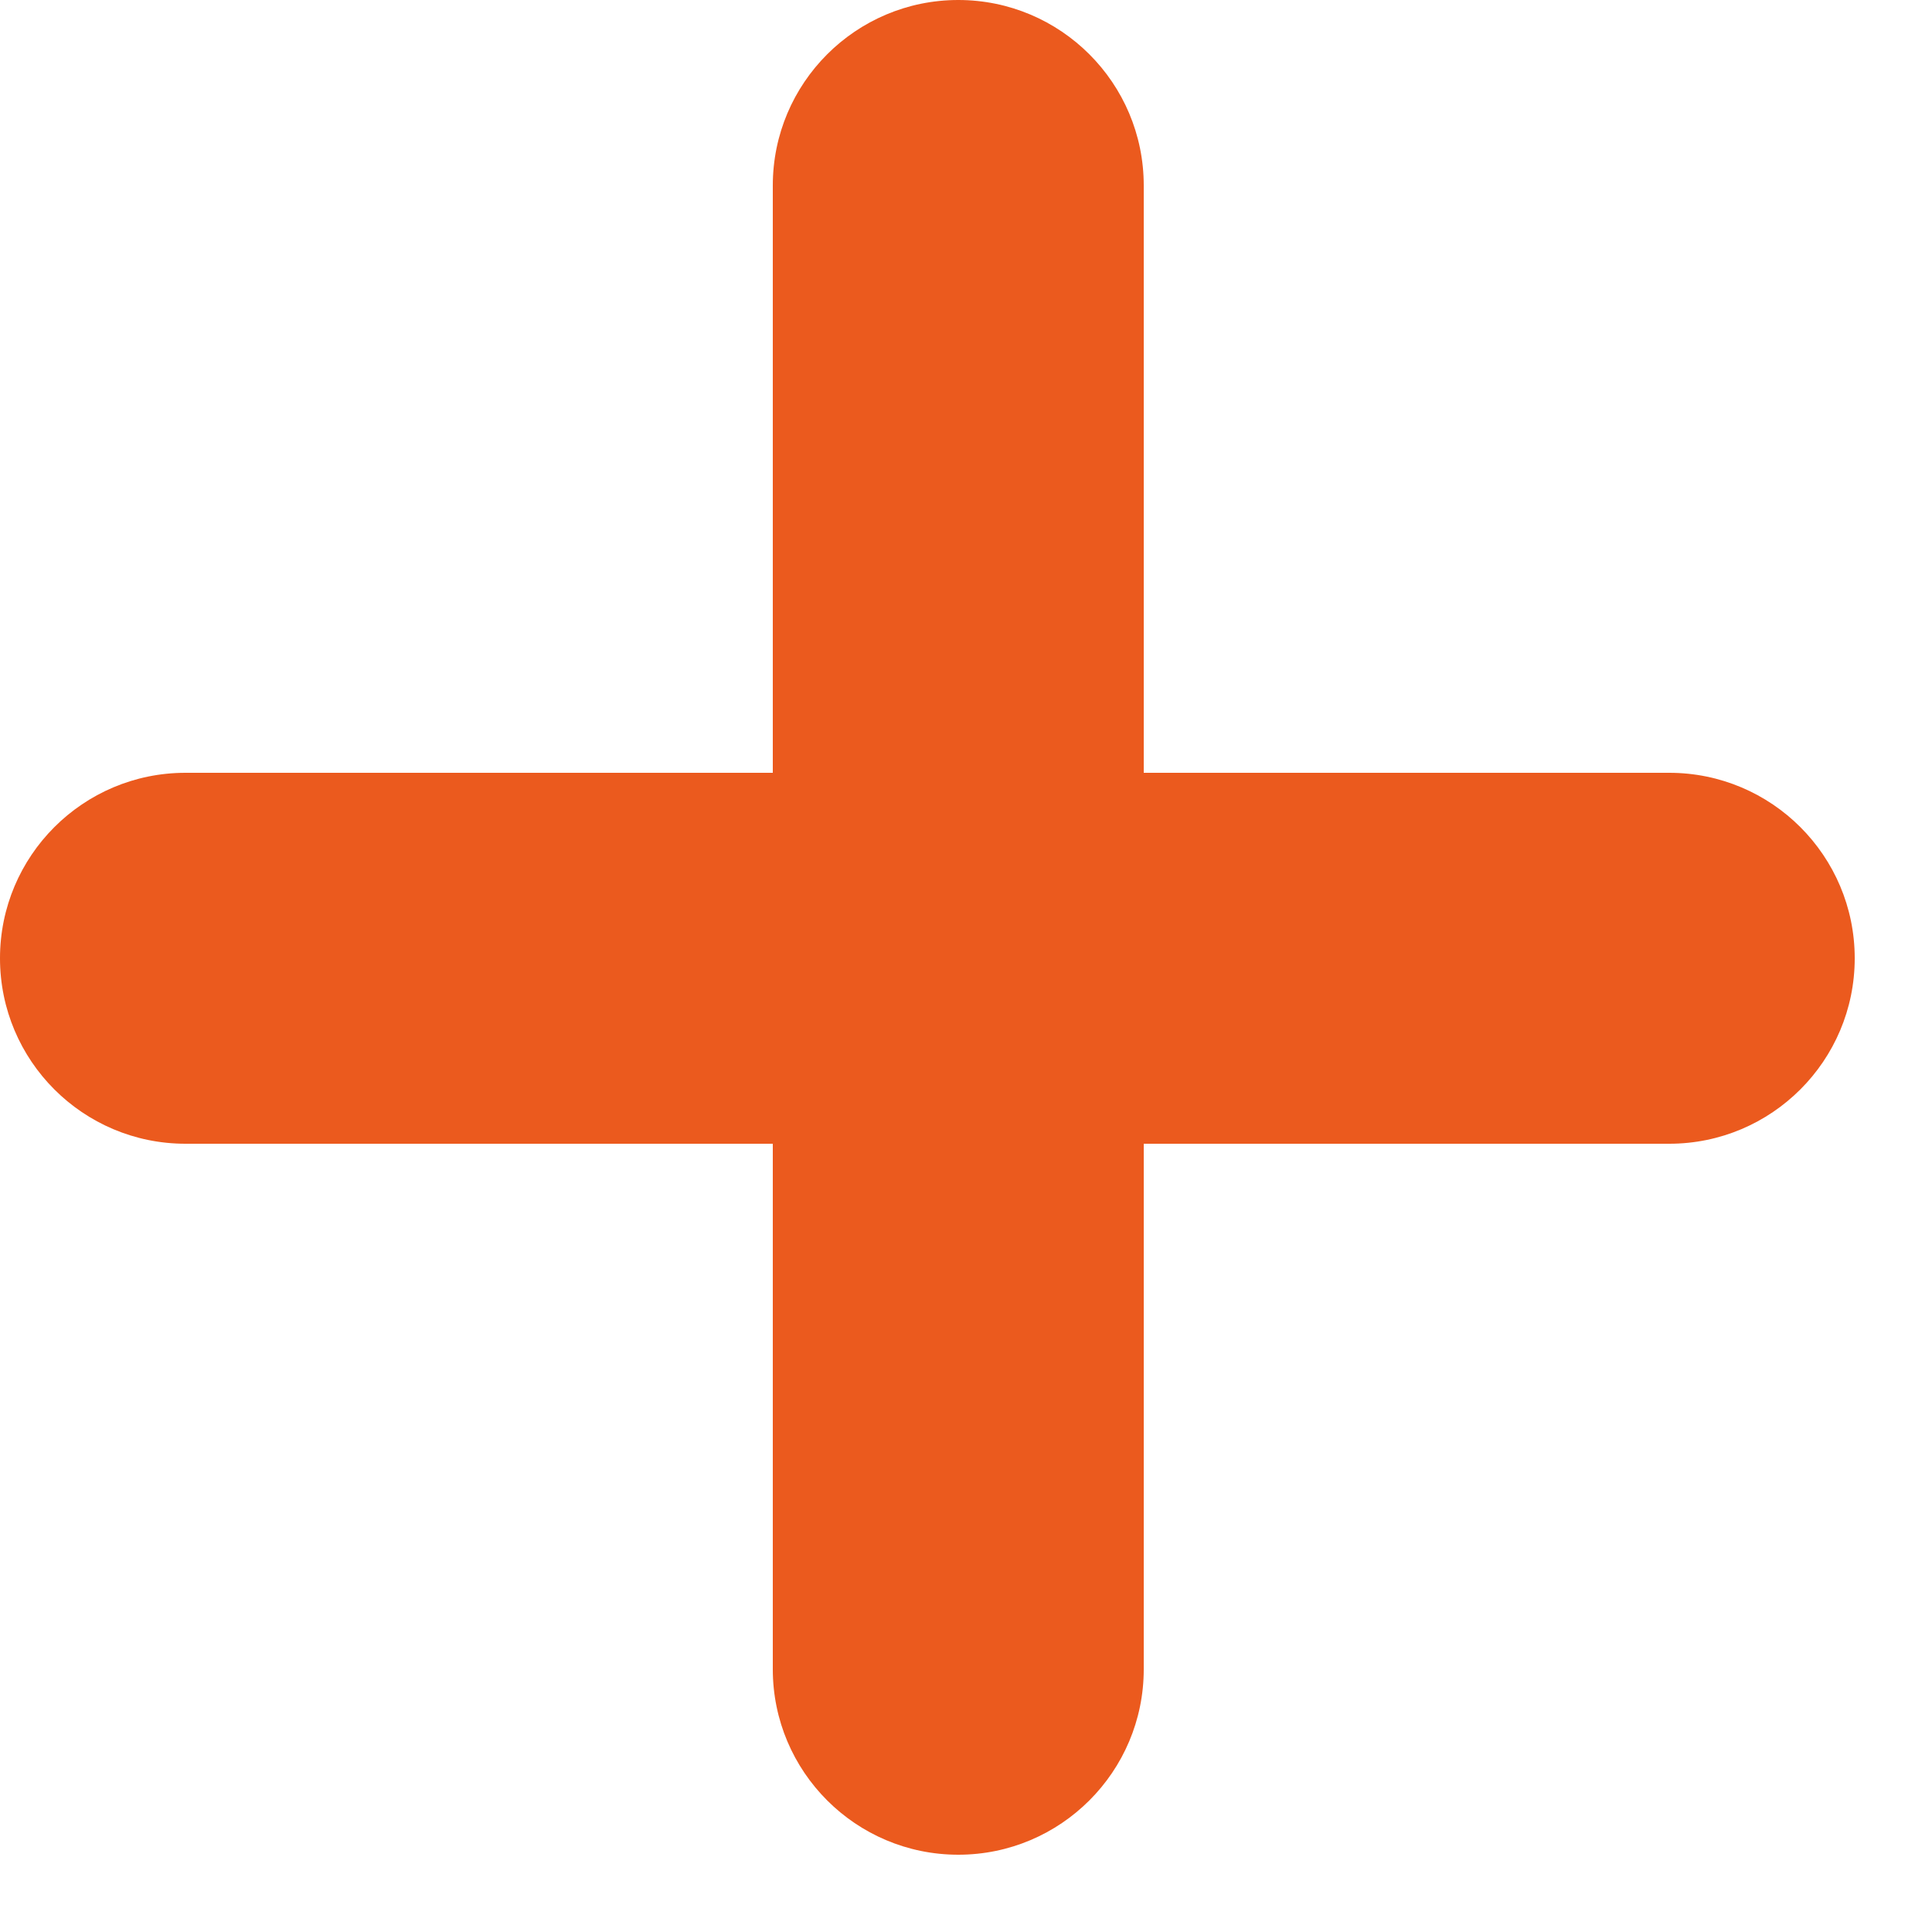
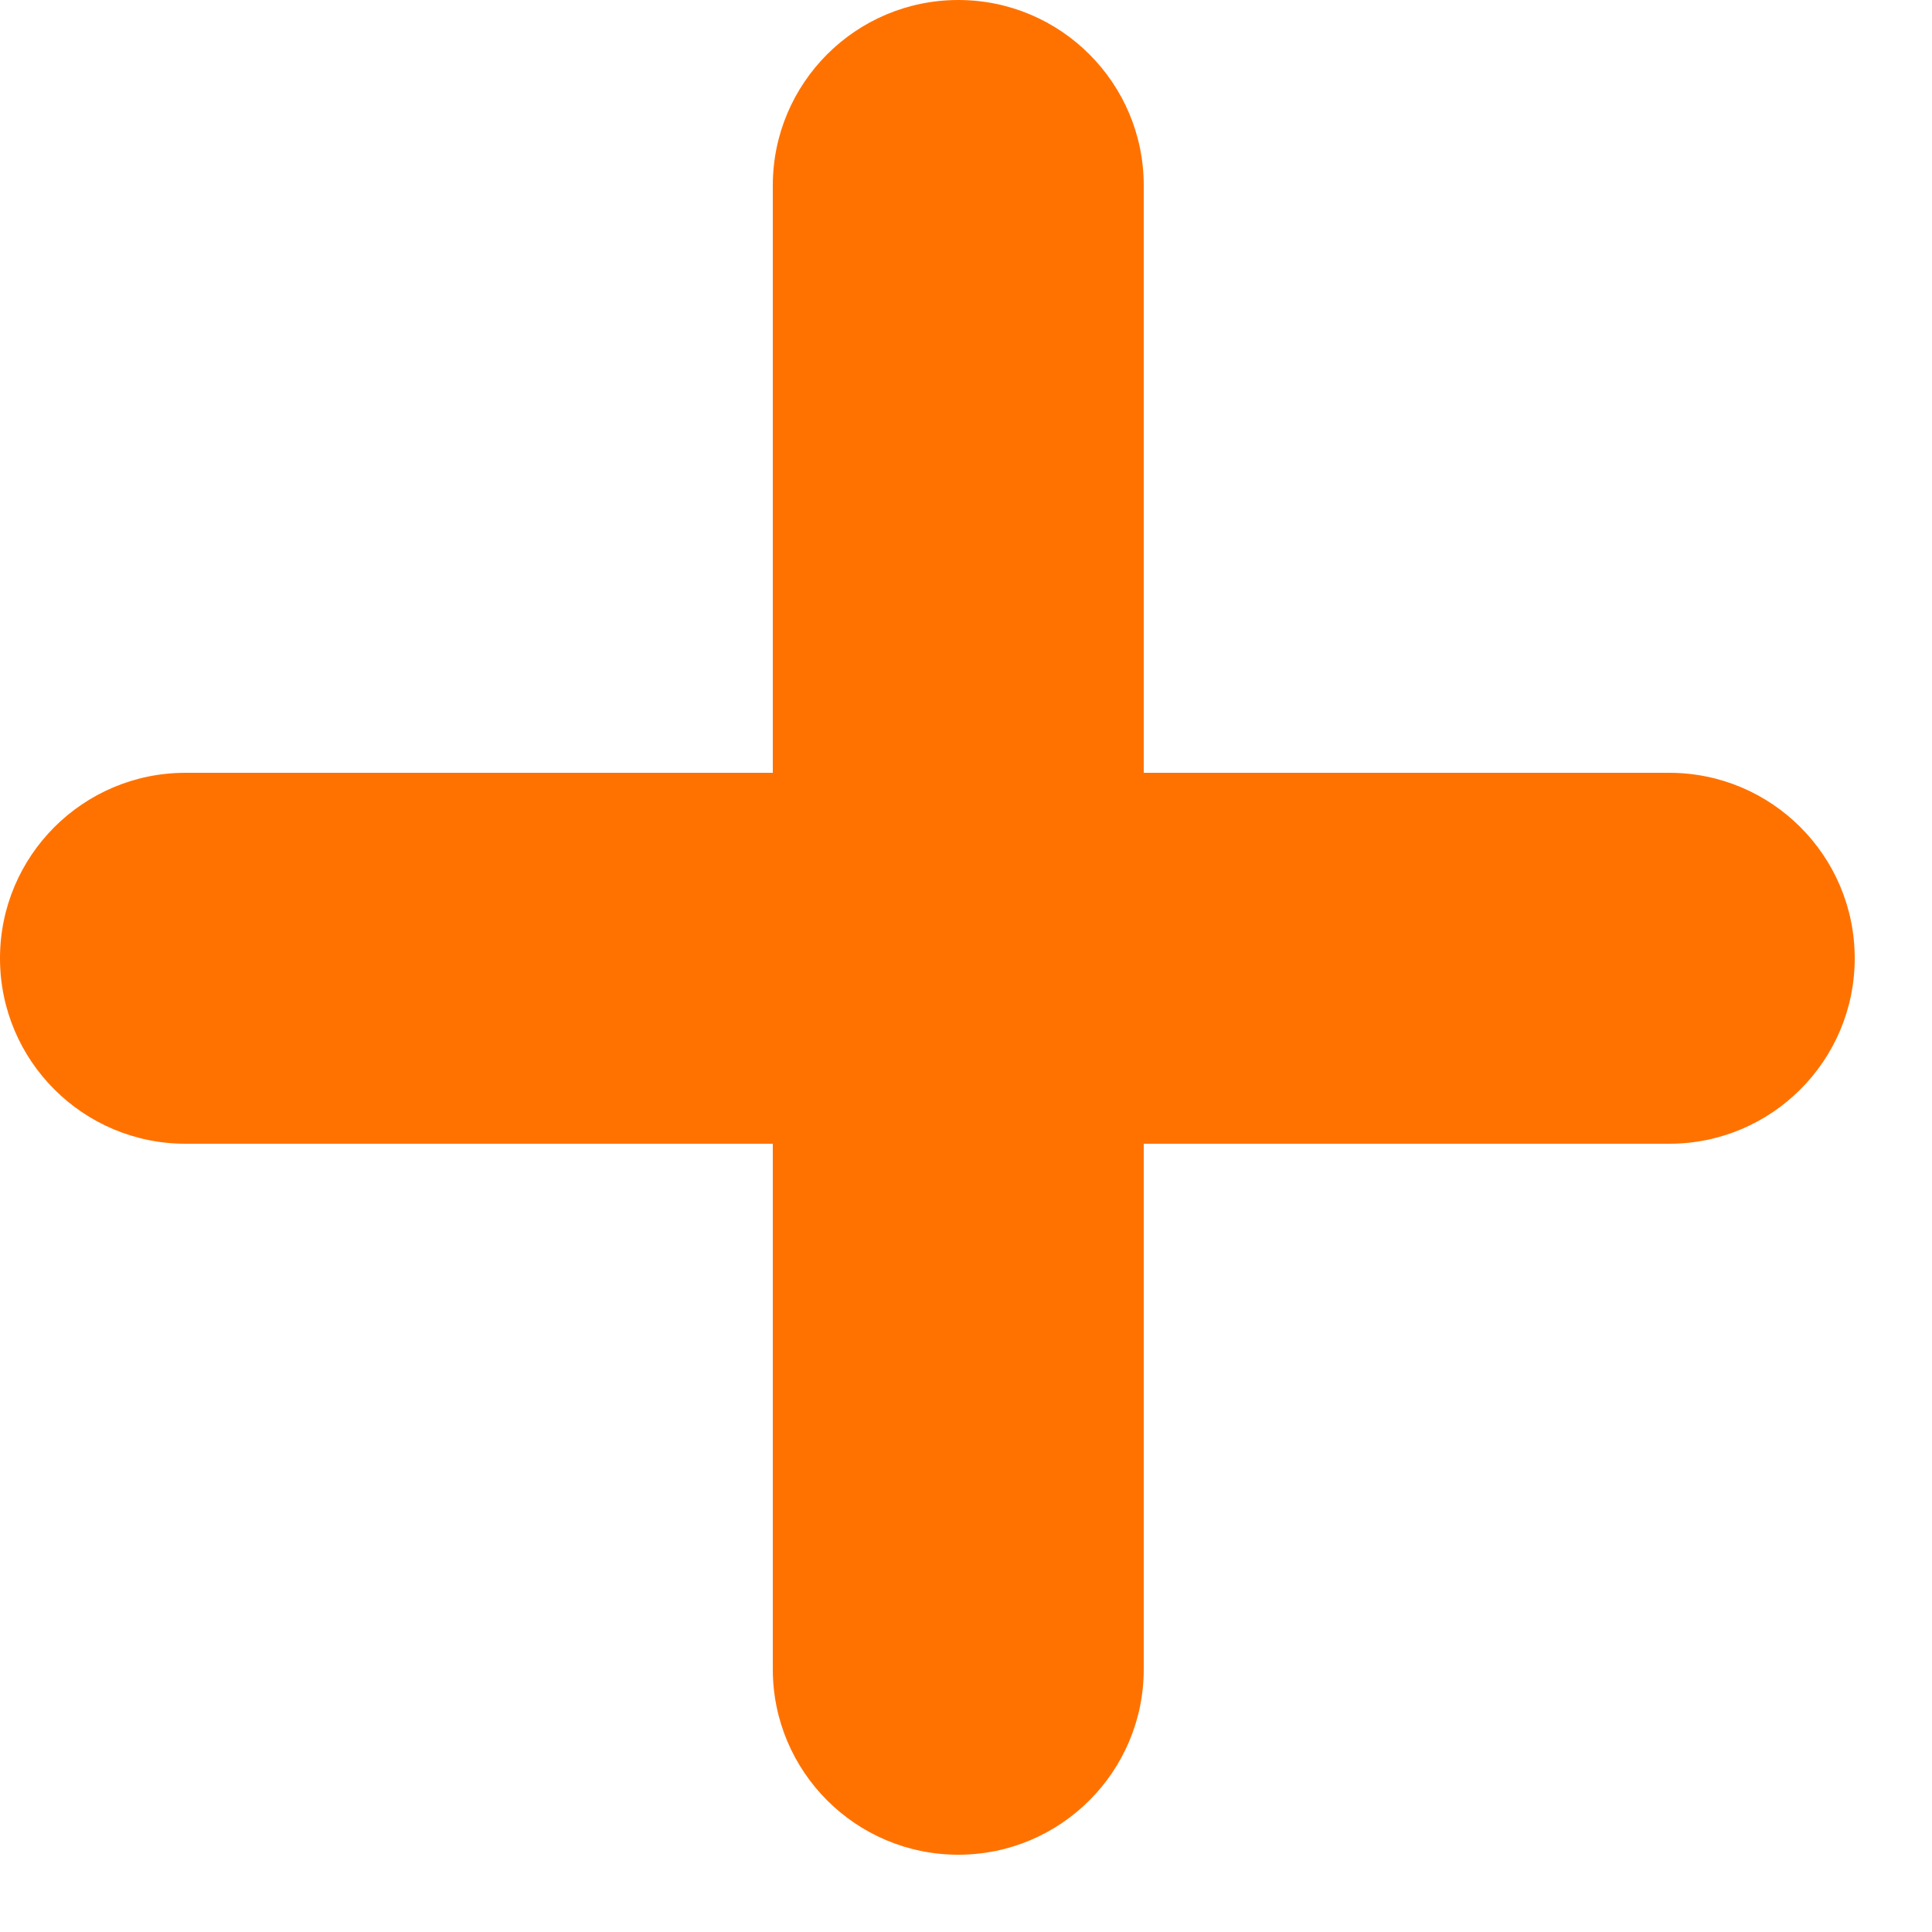
<svg xmlns="http://www.w3.org/2000/svg" width="10" height="10" viewBox="0 0 10 10" fill="none">
-   <path d="M5.92 3.84V5.76V8.64C5.92 9.17 5.49 9.6 4.96 9.6C4.43 9.6 4 9.17 4 8.64L4 5.76L4 3.84V0.96C4 0.43 4.43 0 4.96 0C5.49 0 5.92 0.43 5.92 0.96V3.84Z" fill="#EB5A1E" />
-   <path d="M5.76 5.92L3.84 5.92L0.96 5.92C0.43 5.92 -2.29533e-05 5.49 -2.29301e-05 4.96C-2.2907e-05 4.43 0.43 4 0.96 4L3.84 4L5.76 4L8.64 4C9.17 4 9.6 4.43 9.6 4.96C9.6 5.49 9.17 5.92 8.64 5.92L5.76 5.92Z" fill="#EB5A1E" />
+   <path d="M5.92 3.84V5.76V8.64C5.92 9.17 5.49 9.6 4.96 9.6C4.43 9.6 4 9.17 4 8.64L4 5.76L4 3.84V0.96C4 0.43 4.43 0 4.96 0C5.49 0 5.92 0.43 5.92 0.96V3.84Z" fill="#ff7200" />
+   <path d="M5.76 5.92L3.84 5.92L0.96 5.92C0.43 5.92 -2.29533e-05 5.49 -2.29301e-05 4.96C-2.2907e-05 4.43 0.43 4 0.96 4L3.84 4L5.76 4L8.64 4C9.17 4 9.6 4.43 9.6 4.96C9.6 5.49 9.17 5.92 8.64 5.92L5.76 5.92Z" fill="#ff7200" />
</svg>
